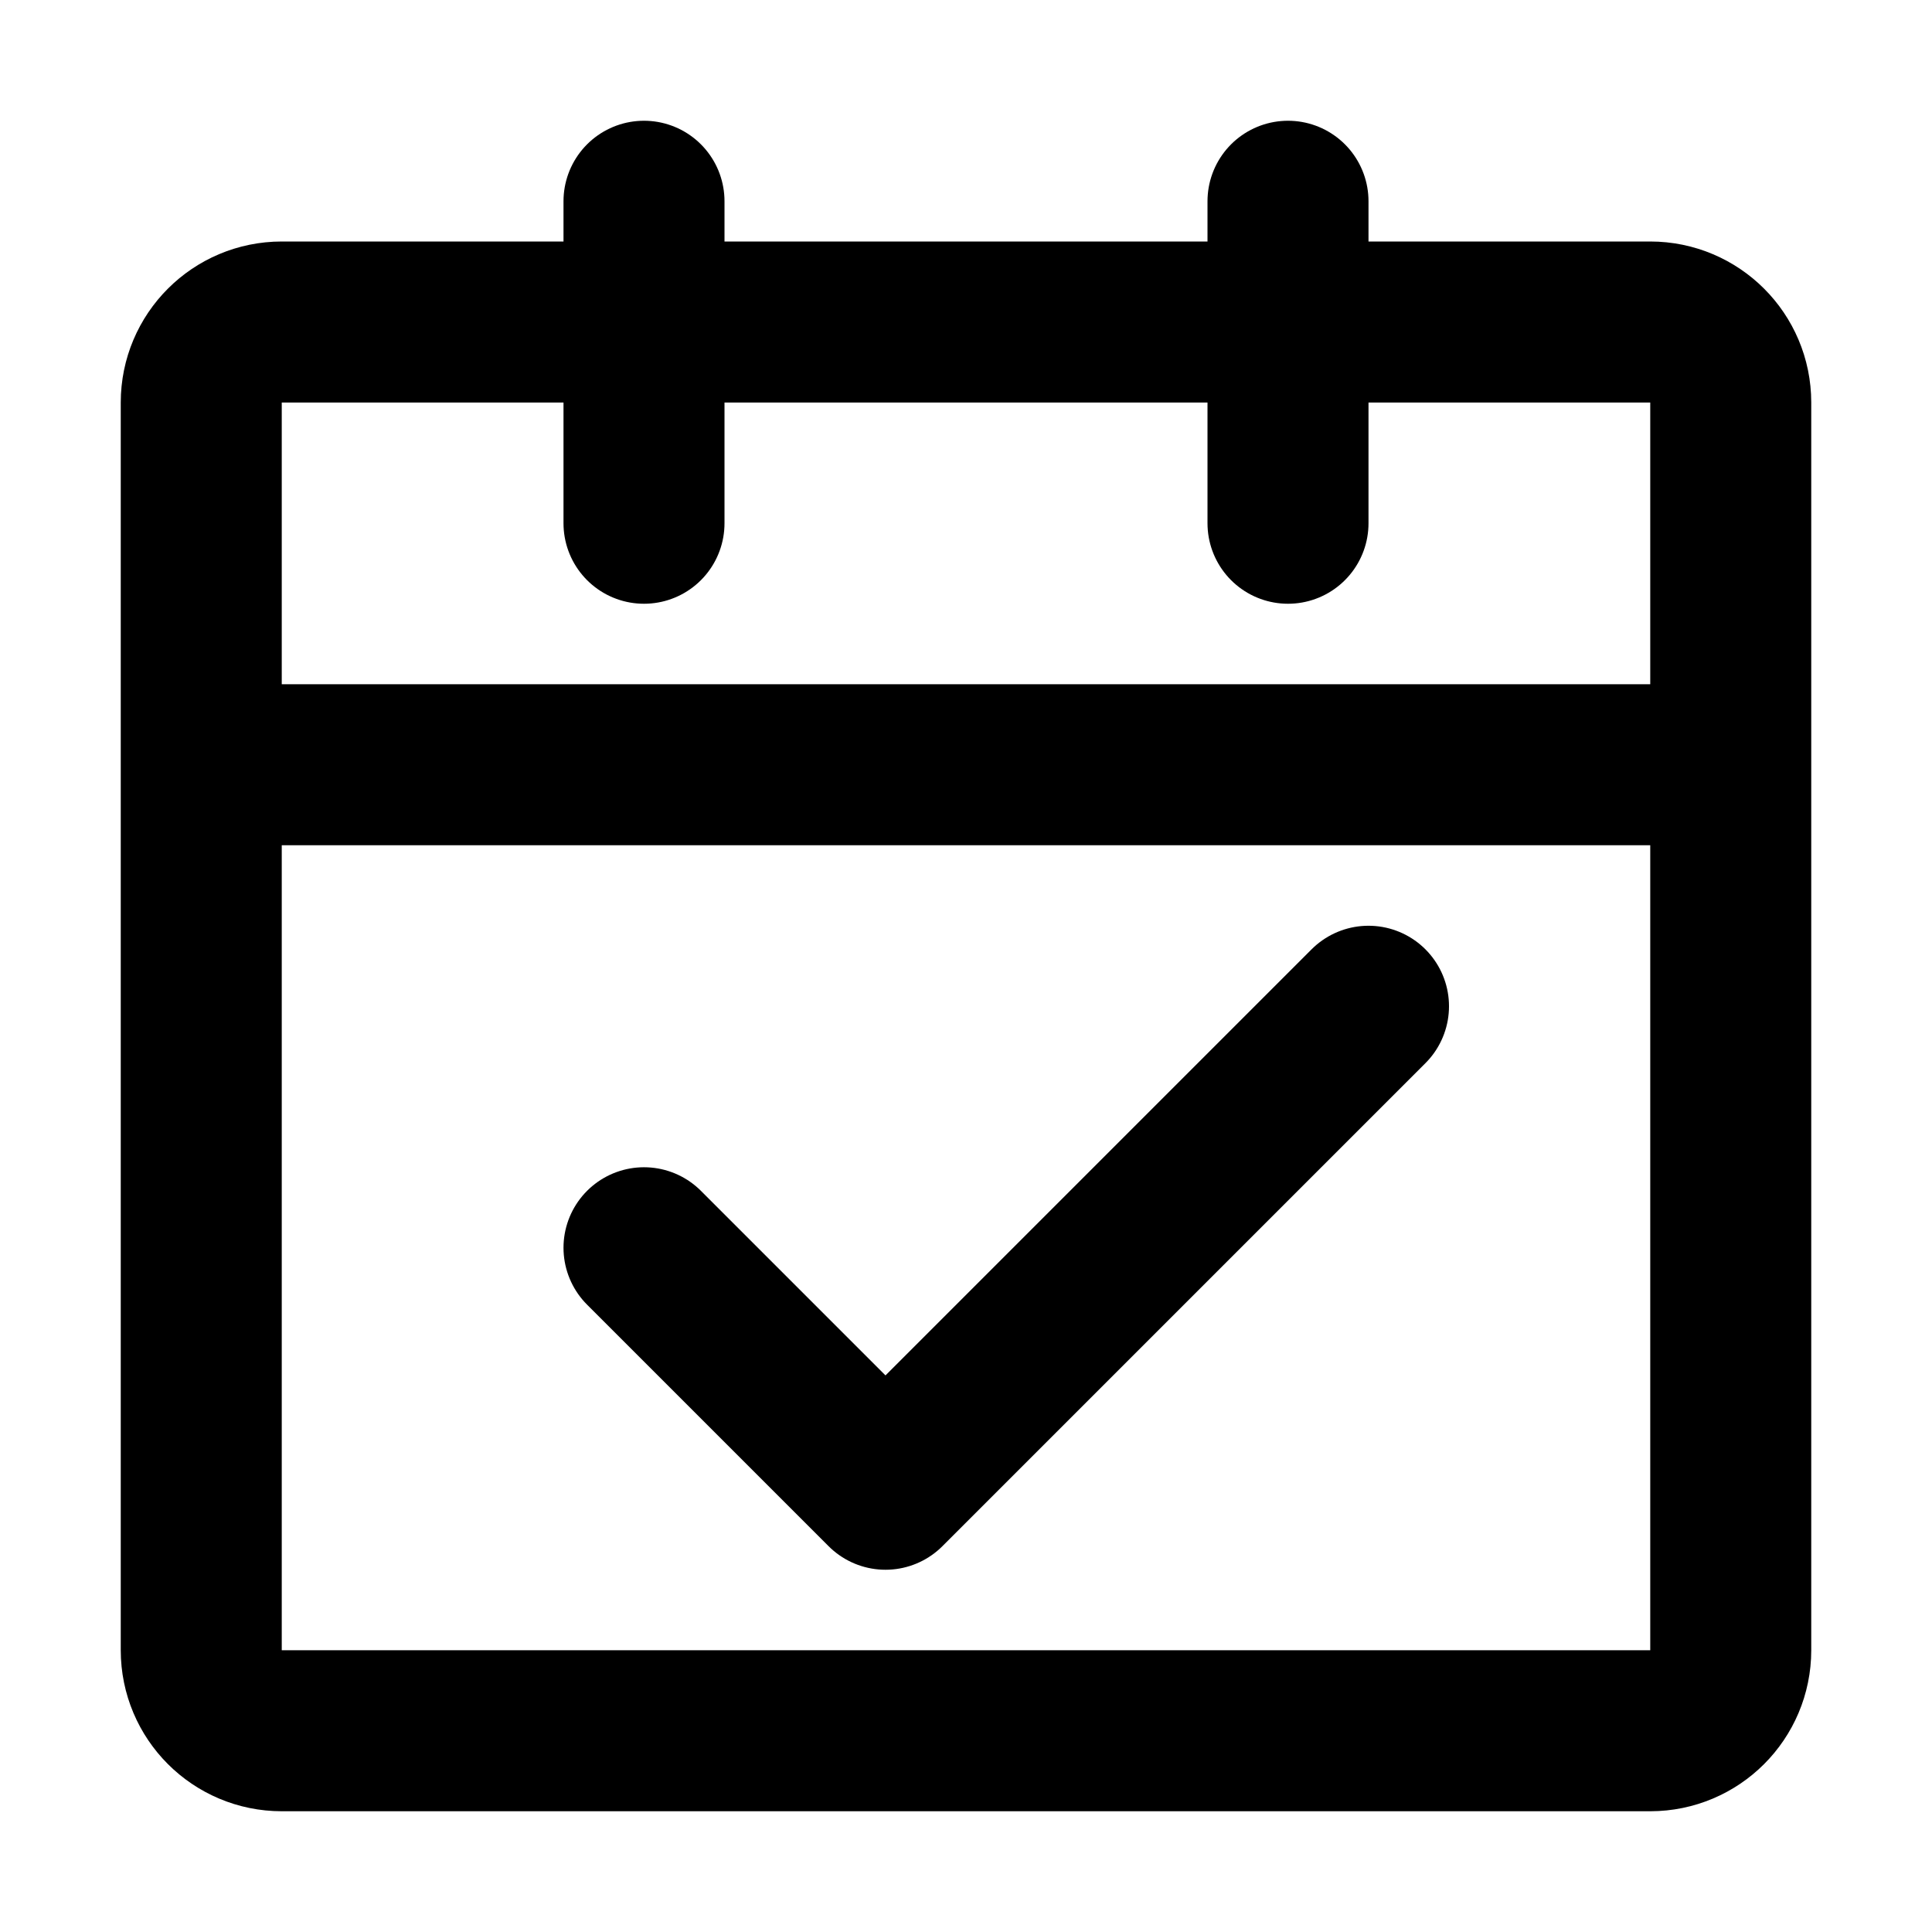
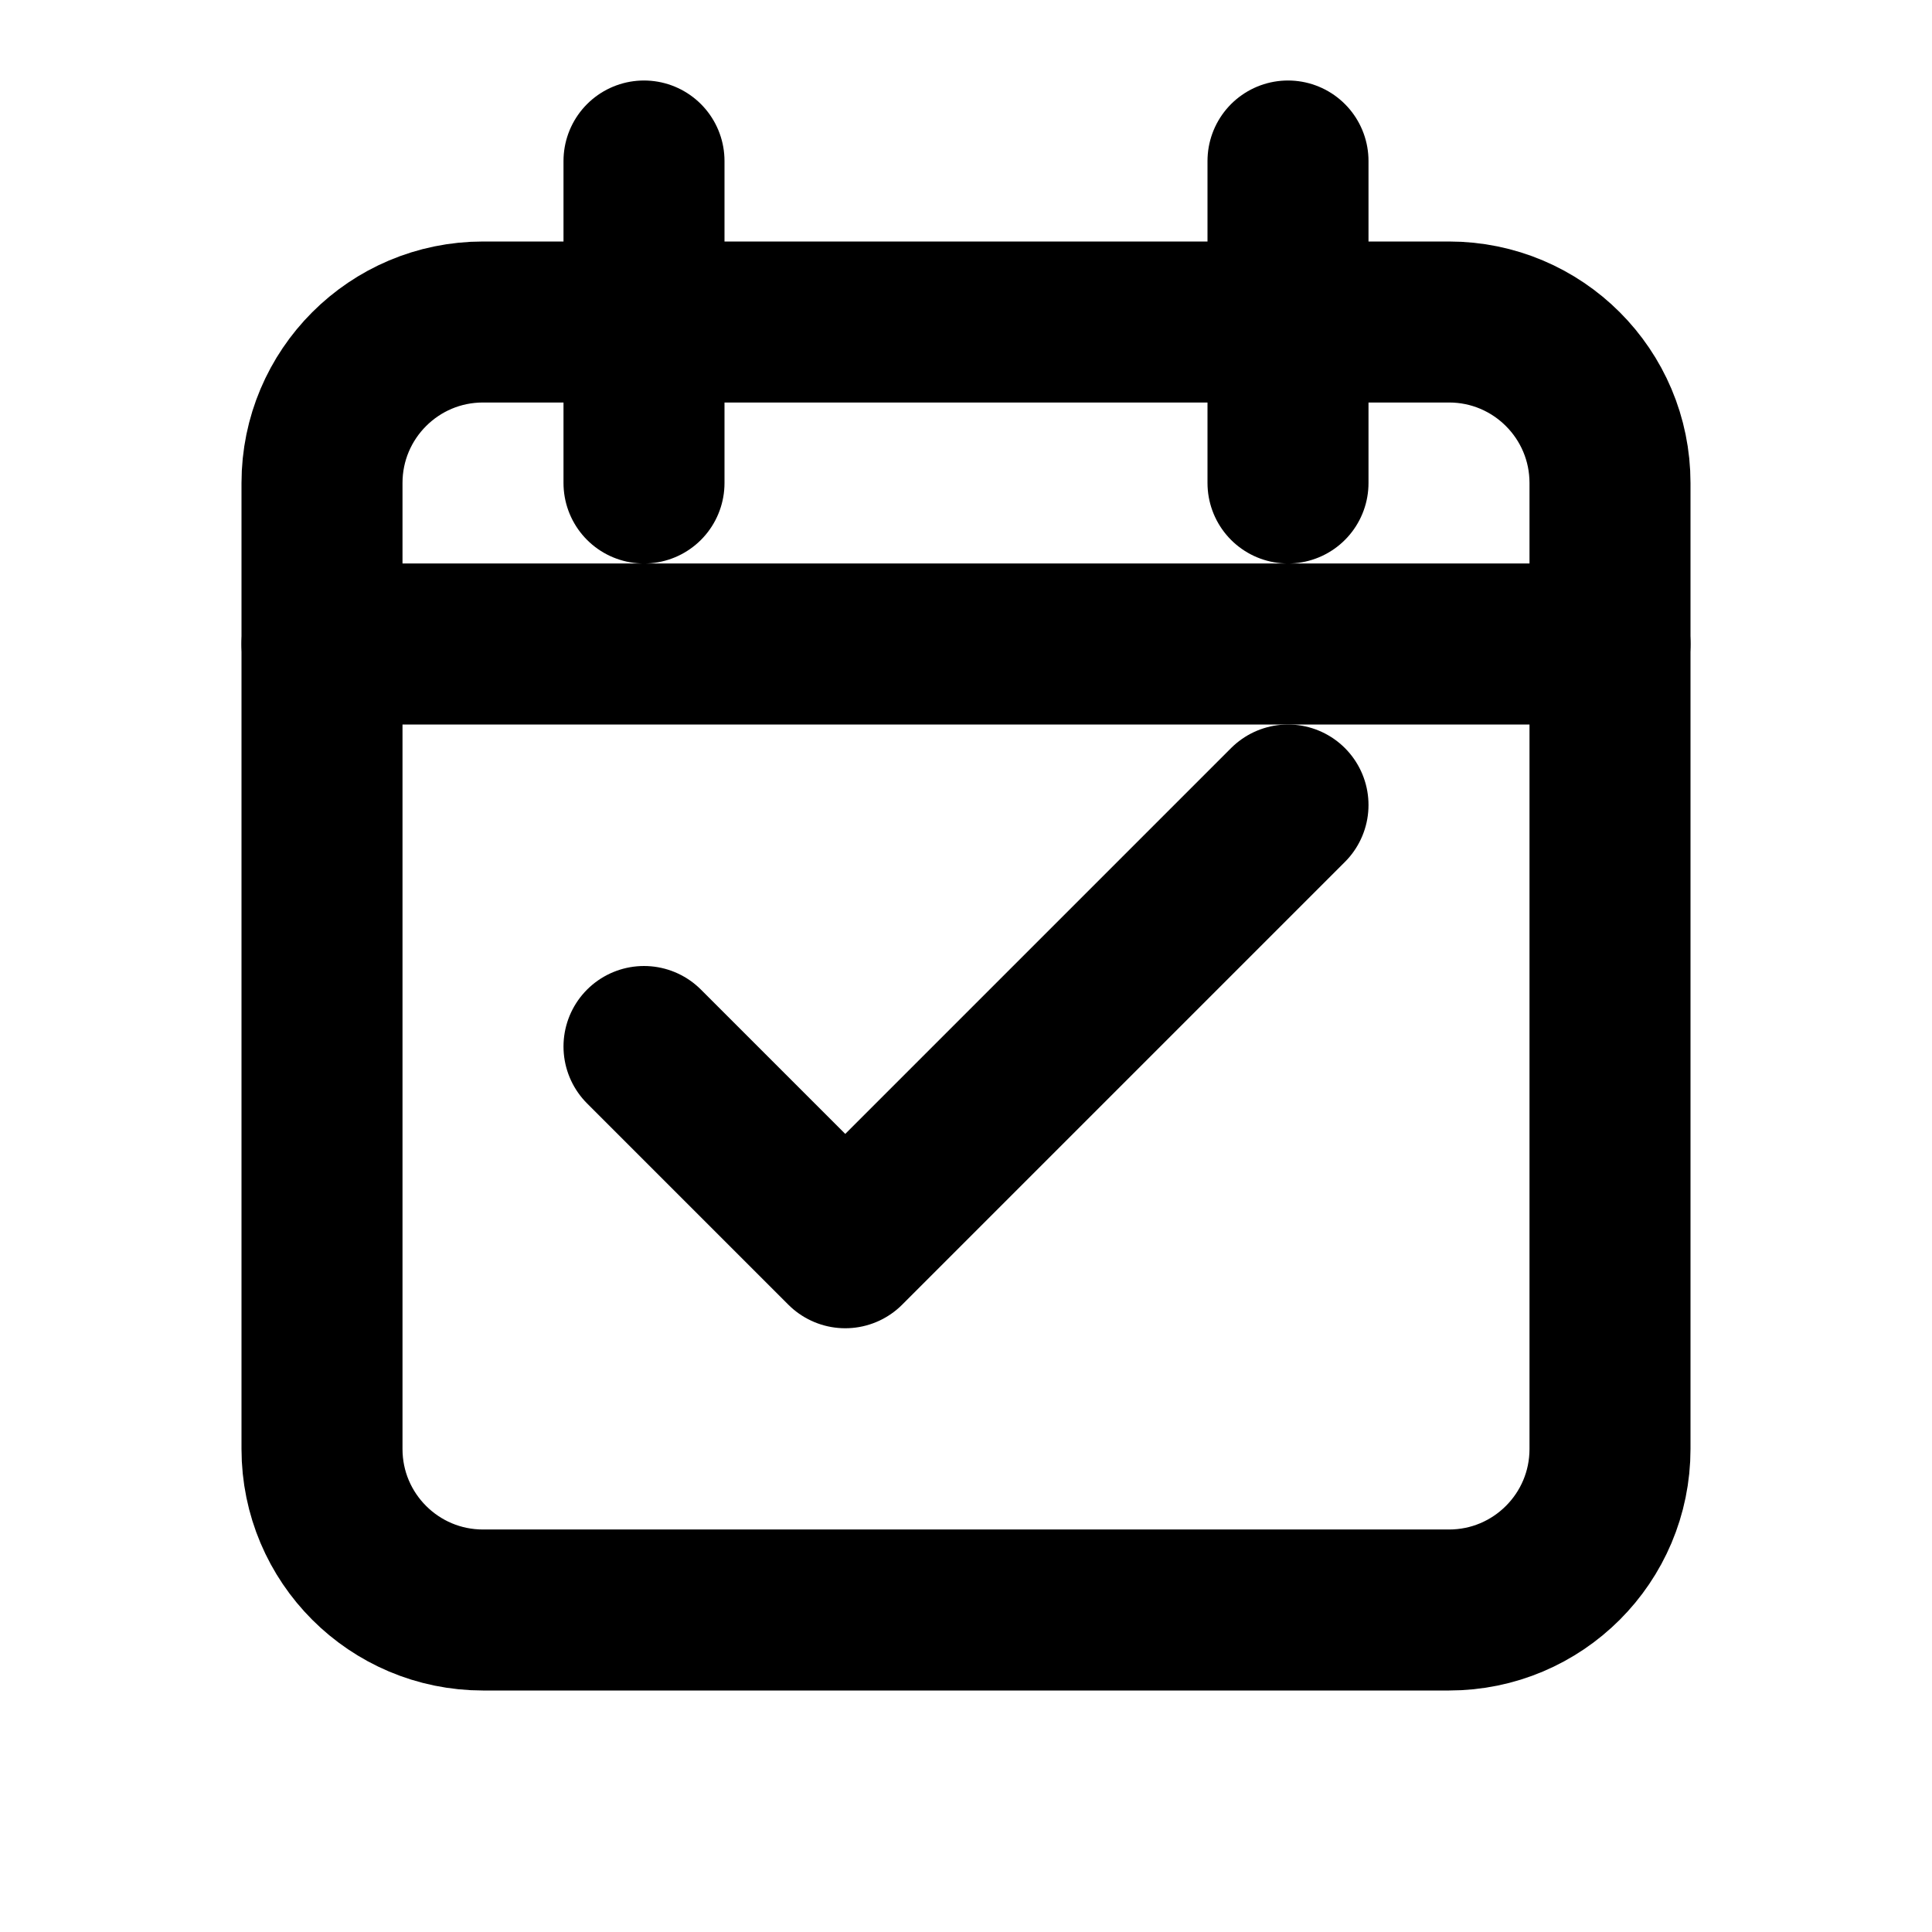
- <svg xmlns="http://www.w3.org/2000/svg" width="48" height="48" viewBox="0 0 48 48" fill="#000000">
-   <g fill="none" stroke="#000000" stroke-width="4">
-     <path stroke-linejoin="round" d="M5 19h38v22a2 2 0 0 1-2 2H7a2 2 0 0 1-2-2V19Zm0-9a2 2 0 0 1 2-2h34a2 2 0 0 1 2 2v9H5v-9Z" />
-     <path stroke-linecap="round" stroke-linejoin="round" d="m16 31l6 6l12-12" />
-     <path stroke-linecap="round" d="M16 5v8m16-8v8" />
-   </g>
+ <svg xmlns="http://www.w3.org/2000/svg" width="48" height="48" viewBox="0 0 24 24" fill="none">
+   <path d="M16 2v4M8 2v4M4 8h16" stroke="#000000" stroke-width="2" stroke-linecap="round" stroke-linejoin="round" />
+   <rect x="4" y="4" width="16" height="16" rx="2" stroke="#000000" stroke-width="2" stroke-linecap="round" stroke-linejoin="round" />
+   <path d="m8 13 2.5 2.5L16 10" stroke="#000000" stroke-width="2" stroke-linecap="round" stroke-linejoin="round" />
</svg>
